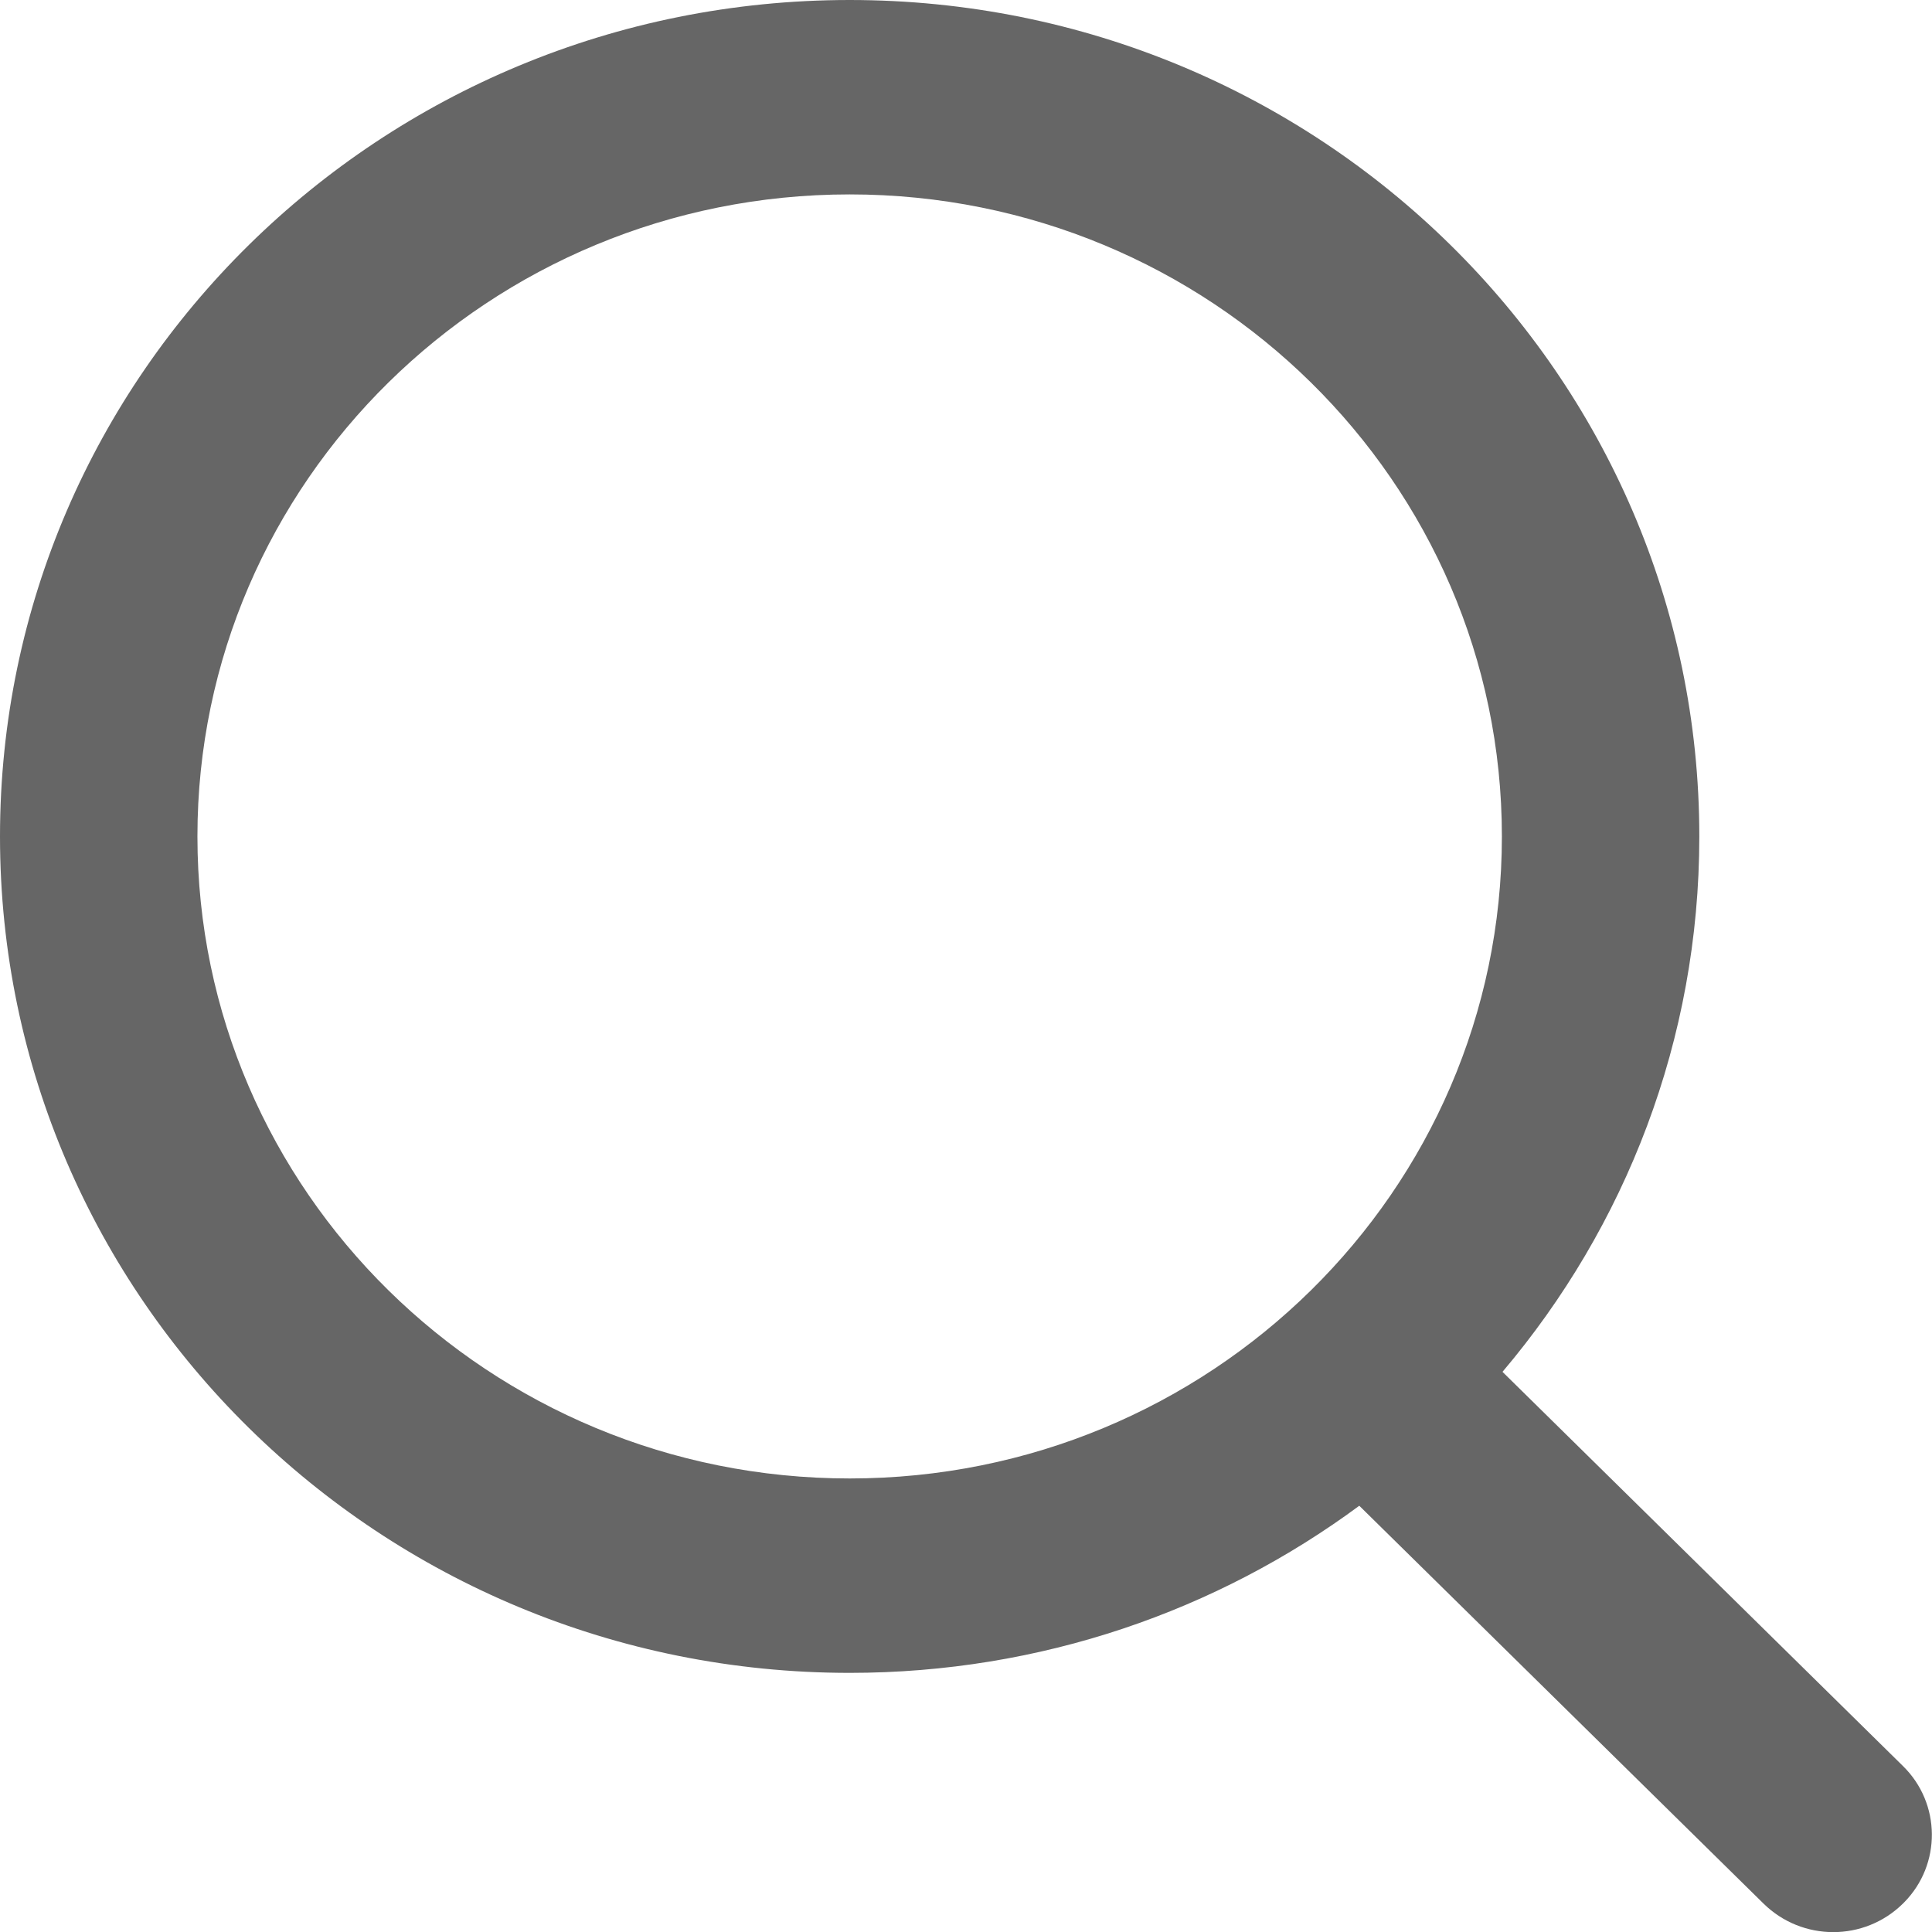
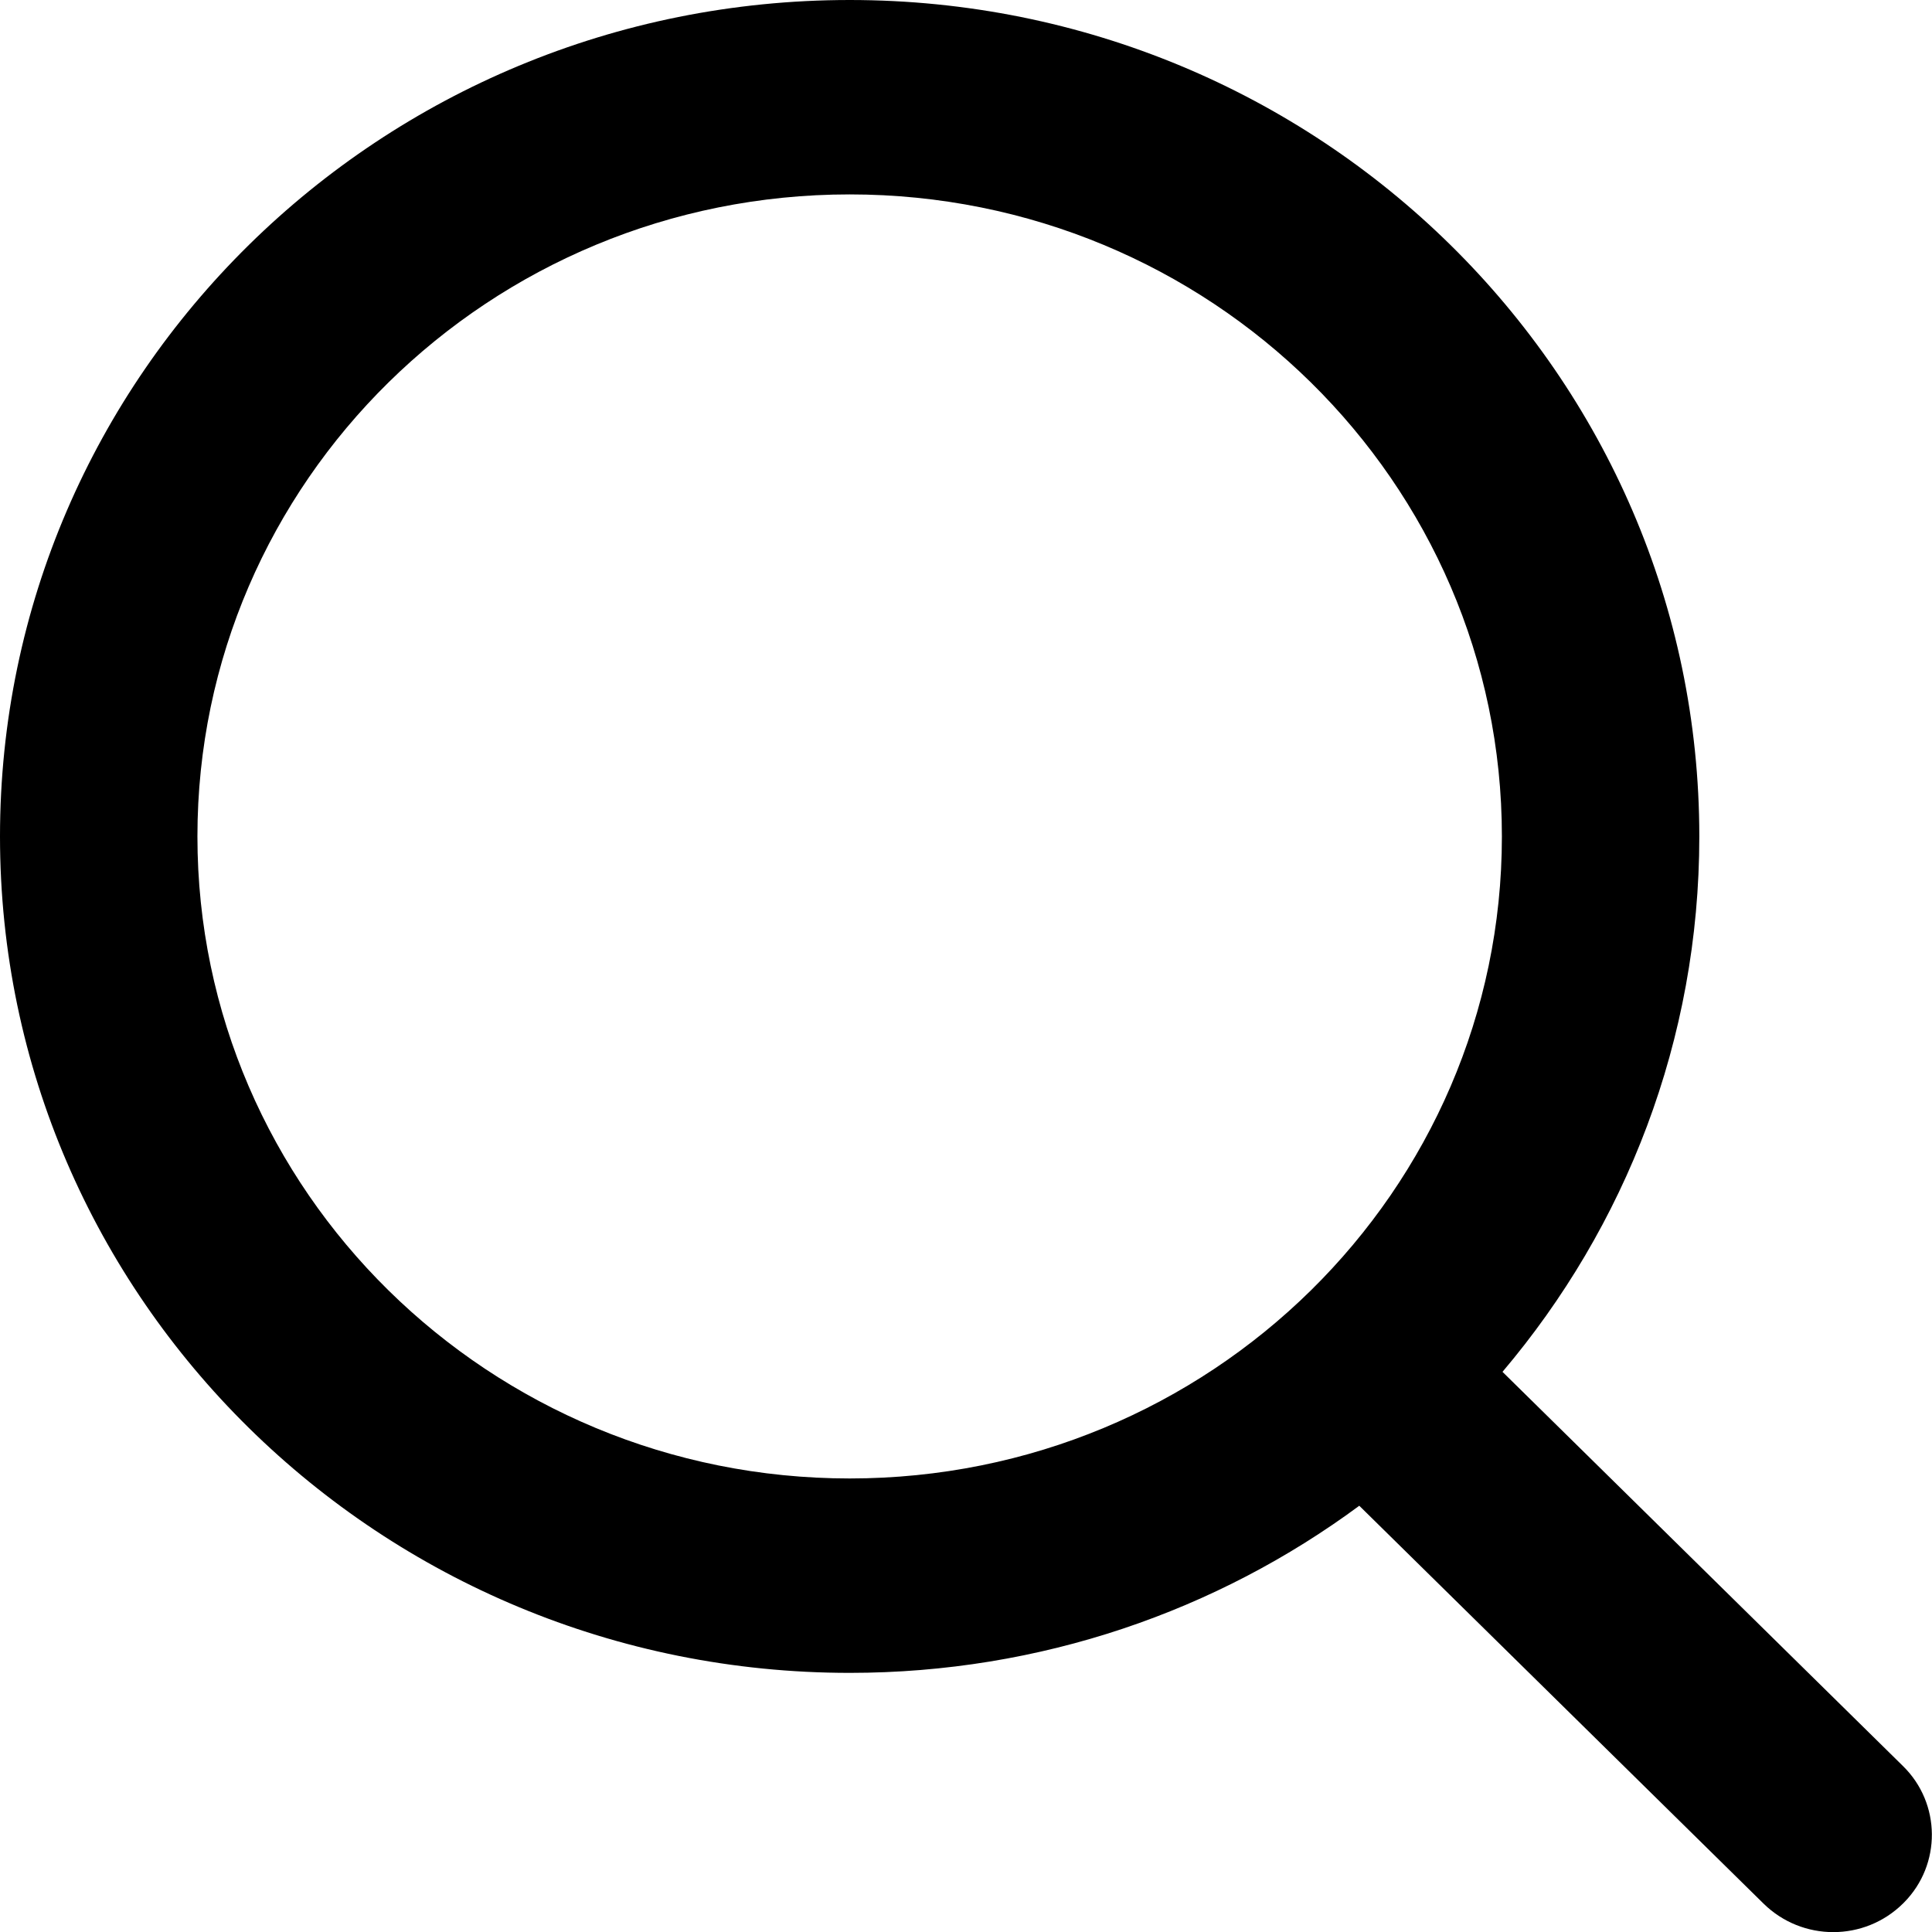
<svg xmlns="http://www.w3.org/2000/svg" width="16px" height="16px" viewBox="0 0 16 16" version="1.1">
-   <g id="Home-Sky-Play-Medium" stroke="none" stroke-width="1" fill="none" fill-rule="evenodd" fill-opacity="0.6">
+   <g id="Home-Sky-Play-Medium" stroke="none" stroke-width="1" fill="none" fill-rule="evenodd">
    <g id="Home_Sky-Play:medium_filmes" transform="translate(-928, -22)" fill="#000000" fill-rule="nonzero">
      <g id="Icon/Light/Secondary/Line/Magnifier" transform="translate(928, 22)">
        <path d="M7.037,1.50990331e-14 C10.923,1.50990331e-14 14.073,3.101 14.073,6.927 C14.073,8.613 13.461,10.159 12.443,11.361 L15.76,14.626 C16.075,14.935 16.079,15.441 15.769,15.755 C15.766,15.758 15.763,15.761 15.76,15.764 C15.44,16.08 14.925,16.08 14.604,15.764 L11.257,12.47 C10.081,13.339 8.62,13.854 7.037,13.854 C3.15,13.854 9.14823772e-14,10.753 9.14823772e-14,6.927 C9.14823772e-14,3.101 3.15,1.50990331e-14 7.037,1.50990331e-14 Z M7.037,1.61 C4.054,1.61 1.635,3.99 1.635,6.927 C1.635,9.863 4.054,12.244 7.037,12.244 C10.02,12.244 12.438,9.863 12.438,6.927 C12.438,3.99 10.02,1.61 7.037,1.61 Z" id="Combined-Shape" />
      </g>
    </g>
  </g>
</svg>
